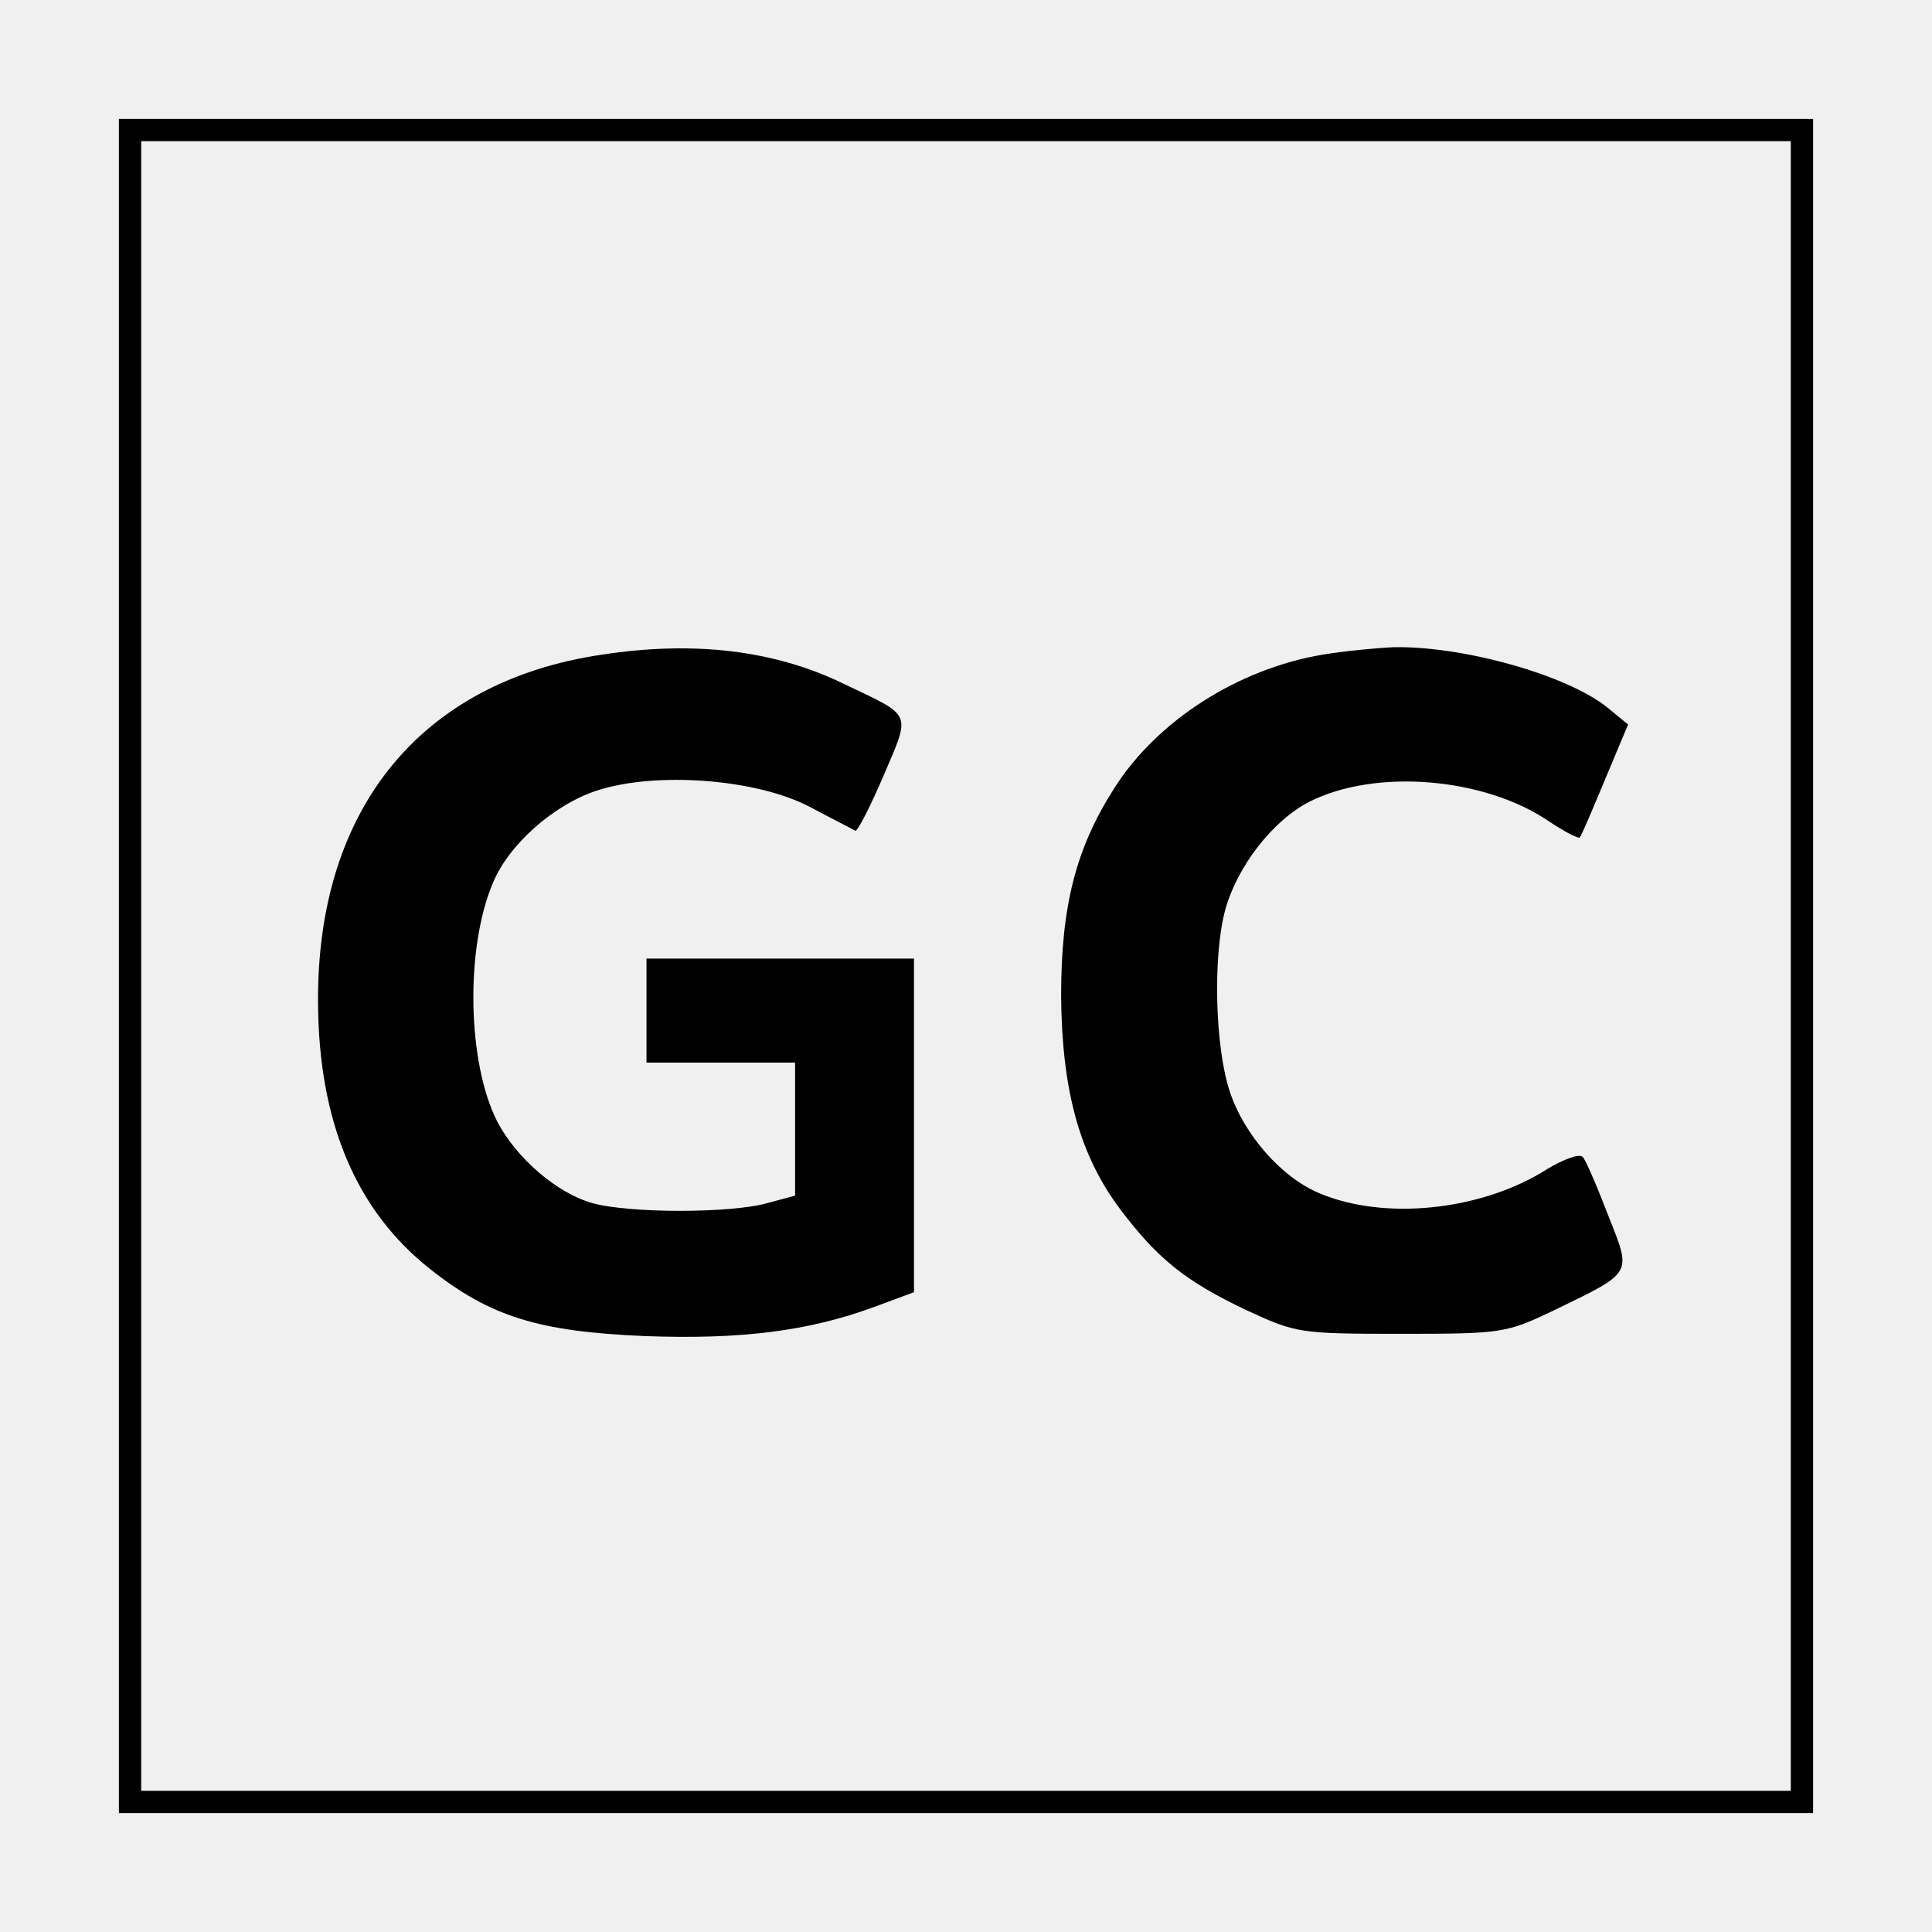
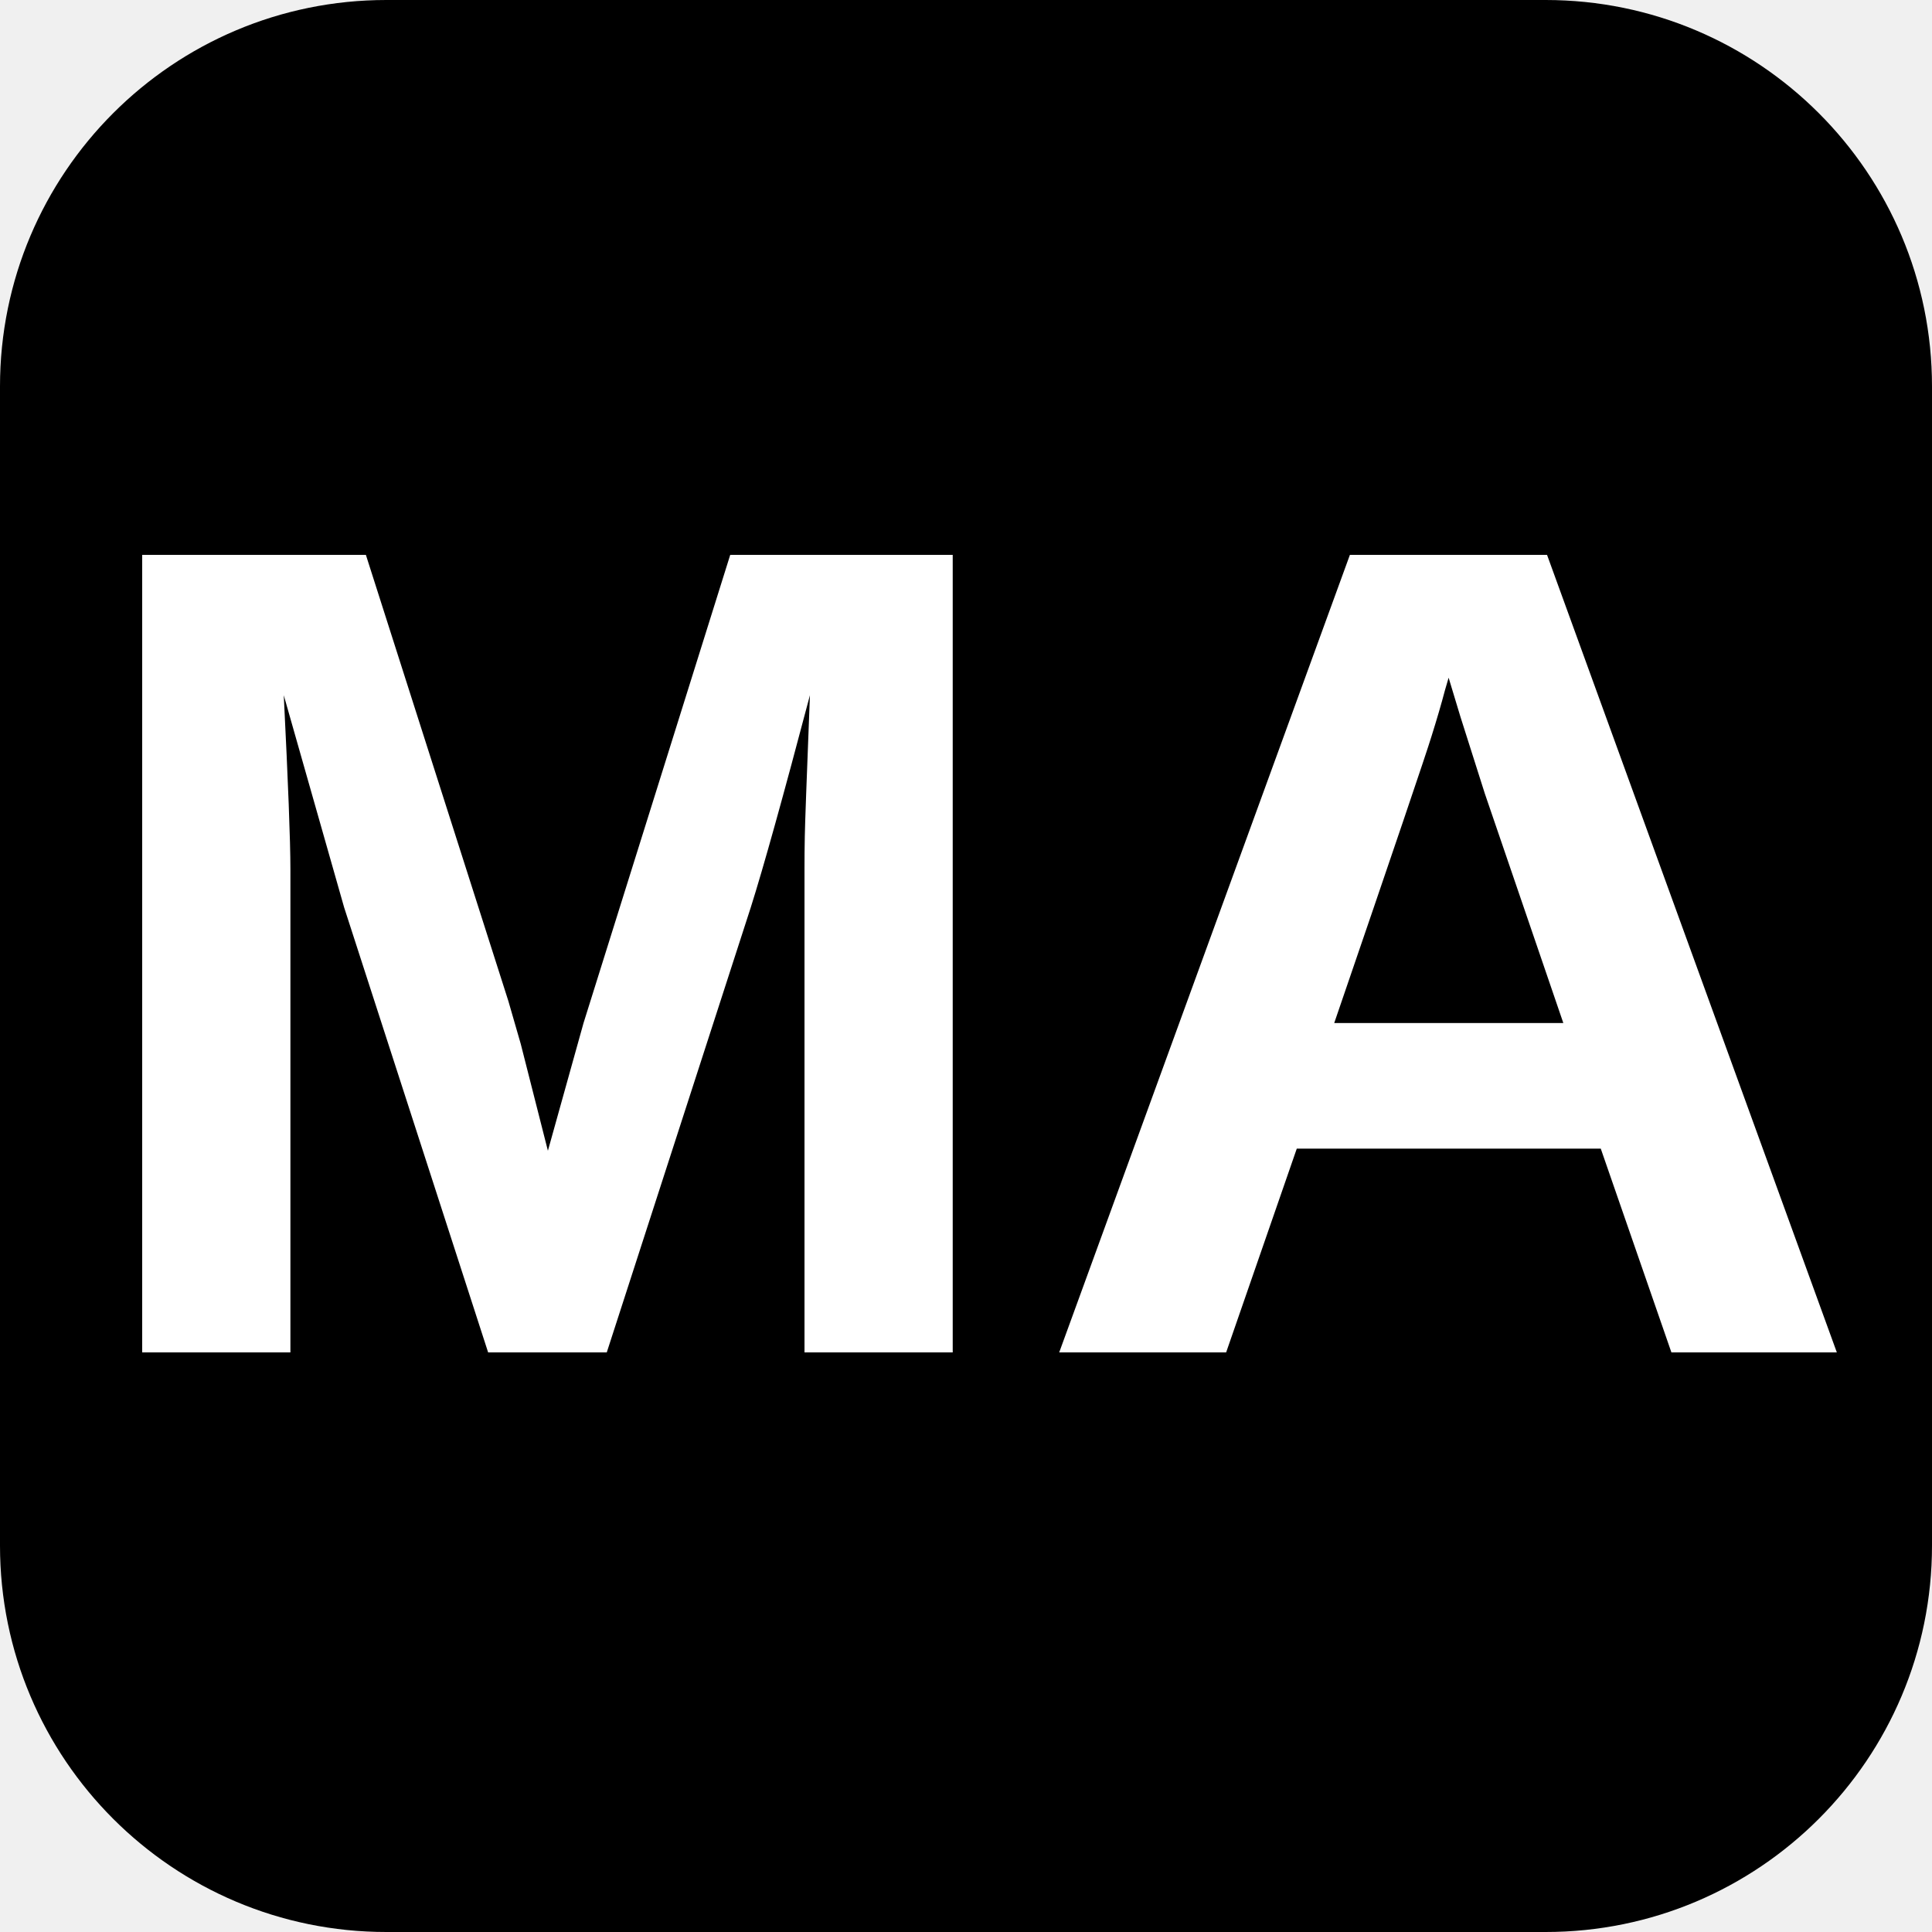
- <svg xmlns="http://www.w3.org/2000/svg" version="1.0" width="260pt" height="260pt" viewBox="0 0 260 260" preserveAspectRatio="xMidYMid meet">
-   <g transform="translate(0,260) scale(0.1,-0.1)" fill="#000000" stroke="none">
-     <path d="M160 1300 l0 -1140 1140 0 1140 0 0 1140 0 1140 -1140 0 -1140 0 0 -1140z m2250 0 l0 -1110 -1110 0 -1110 0 0 1110 0 1110 1110 0 1110 0 0 -1110z" />
-     <path d="M810 1719 c-244 -36 -384 -208 -382 -469 1 -160 51 -279 151 -358 81 -64 146 -84 288 -90 131 -5 222 7 309 39 l54 20 0 225 0 224 -180 0 -180 0 0 -70 0 -70 100 0 100 0 0 -90 0 -89 -37 -10 c-49 -14 -187 -14 -236 0 -47 13 -102 60 -128 110 -40 79 -43 232 -6 320 21 52 82 106 140 125 79 26 215 16 287 -22 30 -16 58 -30 61 -32 3 -1 20 32 38 74 37 87 40 79 -54 124 -93 45 -201 58 -325 39z" />
-     <path d="M1780 1719 c-113 -19 -222 -88 -280 -179 -52 -81 -72 -159 -72 -280 1 -128 25 -215 80 -288 50 -66 87 -96 169 -135 67 -31 71 -32 208 -32 136 0 142 1 205 31 109 53 106 48 74 129 -15 39 -30 74 -34 78 -4 5 -26 -3 -49 -17 -87 -55 -217 -69 -305 -32 -51 21 -102 79 -121 137 -20 60 -23 183 -6 245 16 58 64 120 113 145 89 45 235 33 322 -26 21 -14 40 -24 42 -22 2 2 17 37 34 78 l31 74 -28 23 c-55 44 -195 83 -288 81 -22 -1 -65 -5 -95 -10z" />
-   </g>
+ <svg xmlns="http://www.w3.org/2000/svg" viewBox="0 0 100 100">
+   <rect width="100" height="100" fill="#000000" rx="20" />
+   <text x="50" y="70" font-family="Arial, sans-serif" font-size="60" font-weight="bold" fill="#ffffff" text-anchor="middle">MA</text>
</svg>
